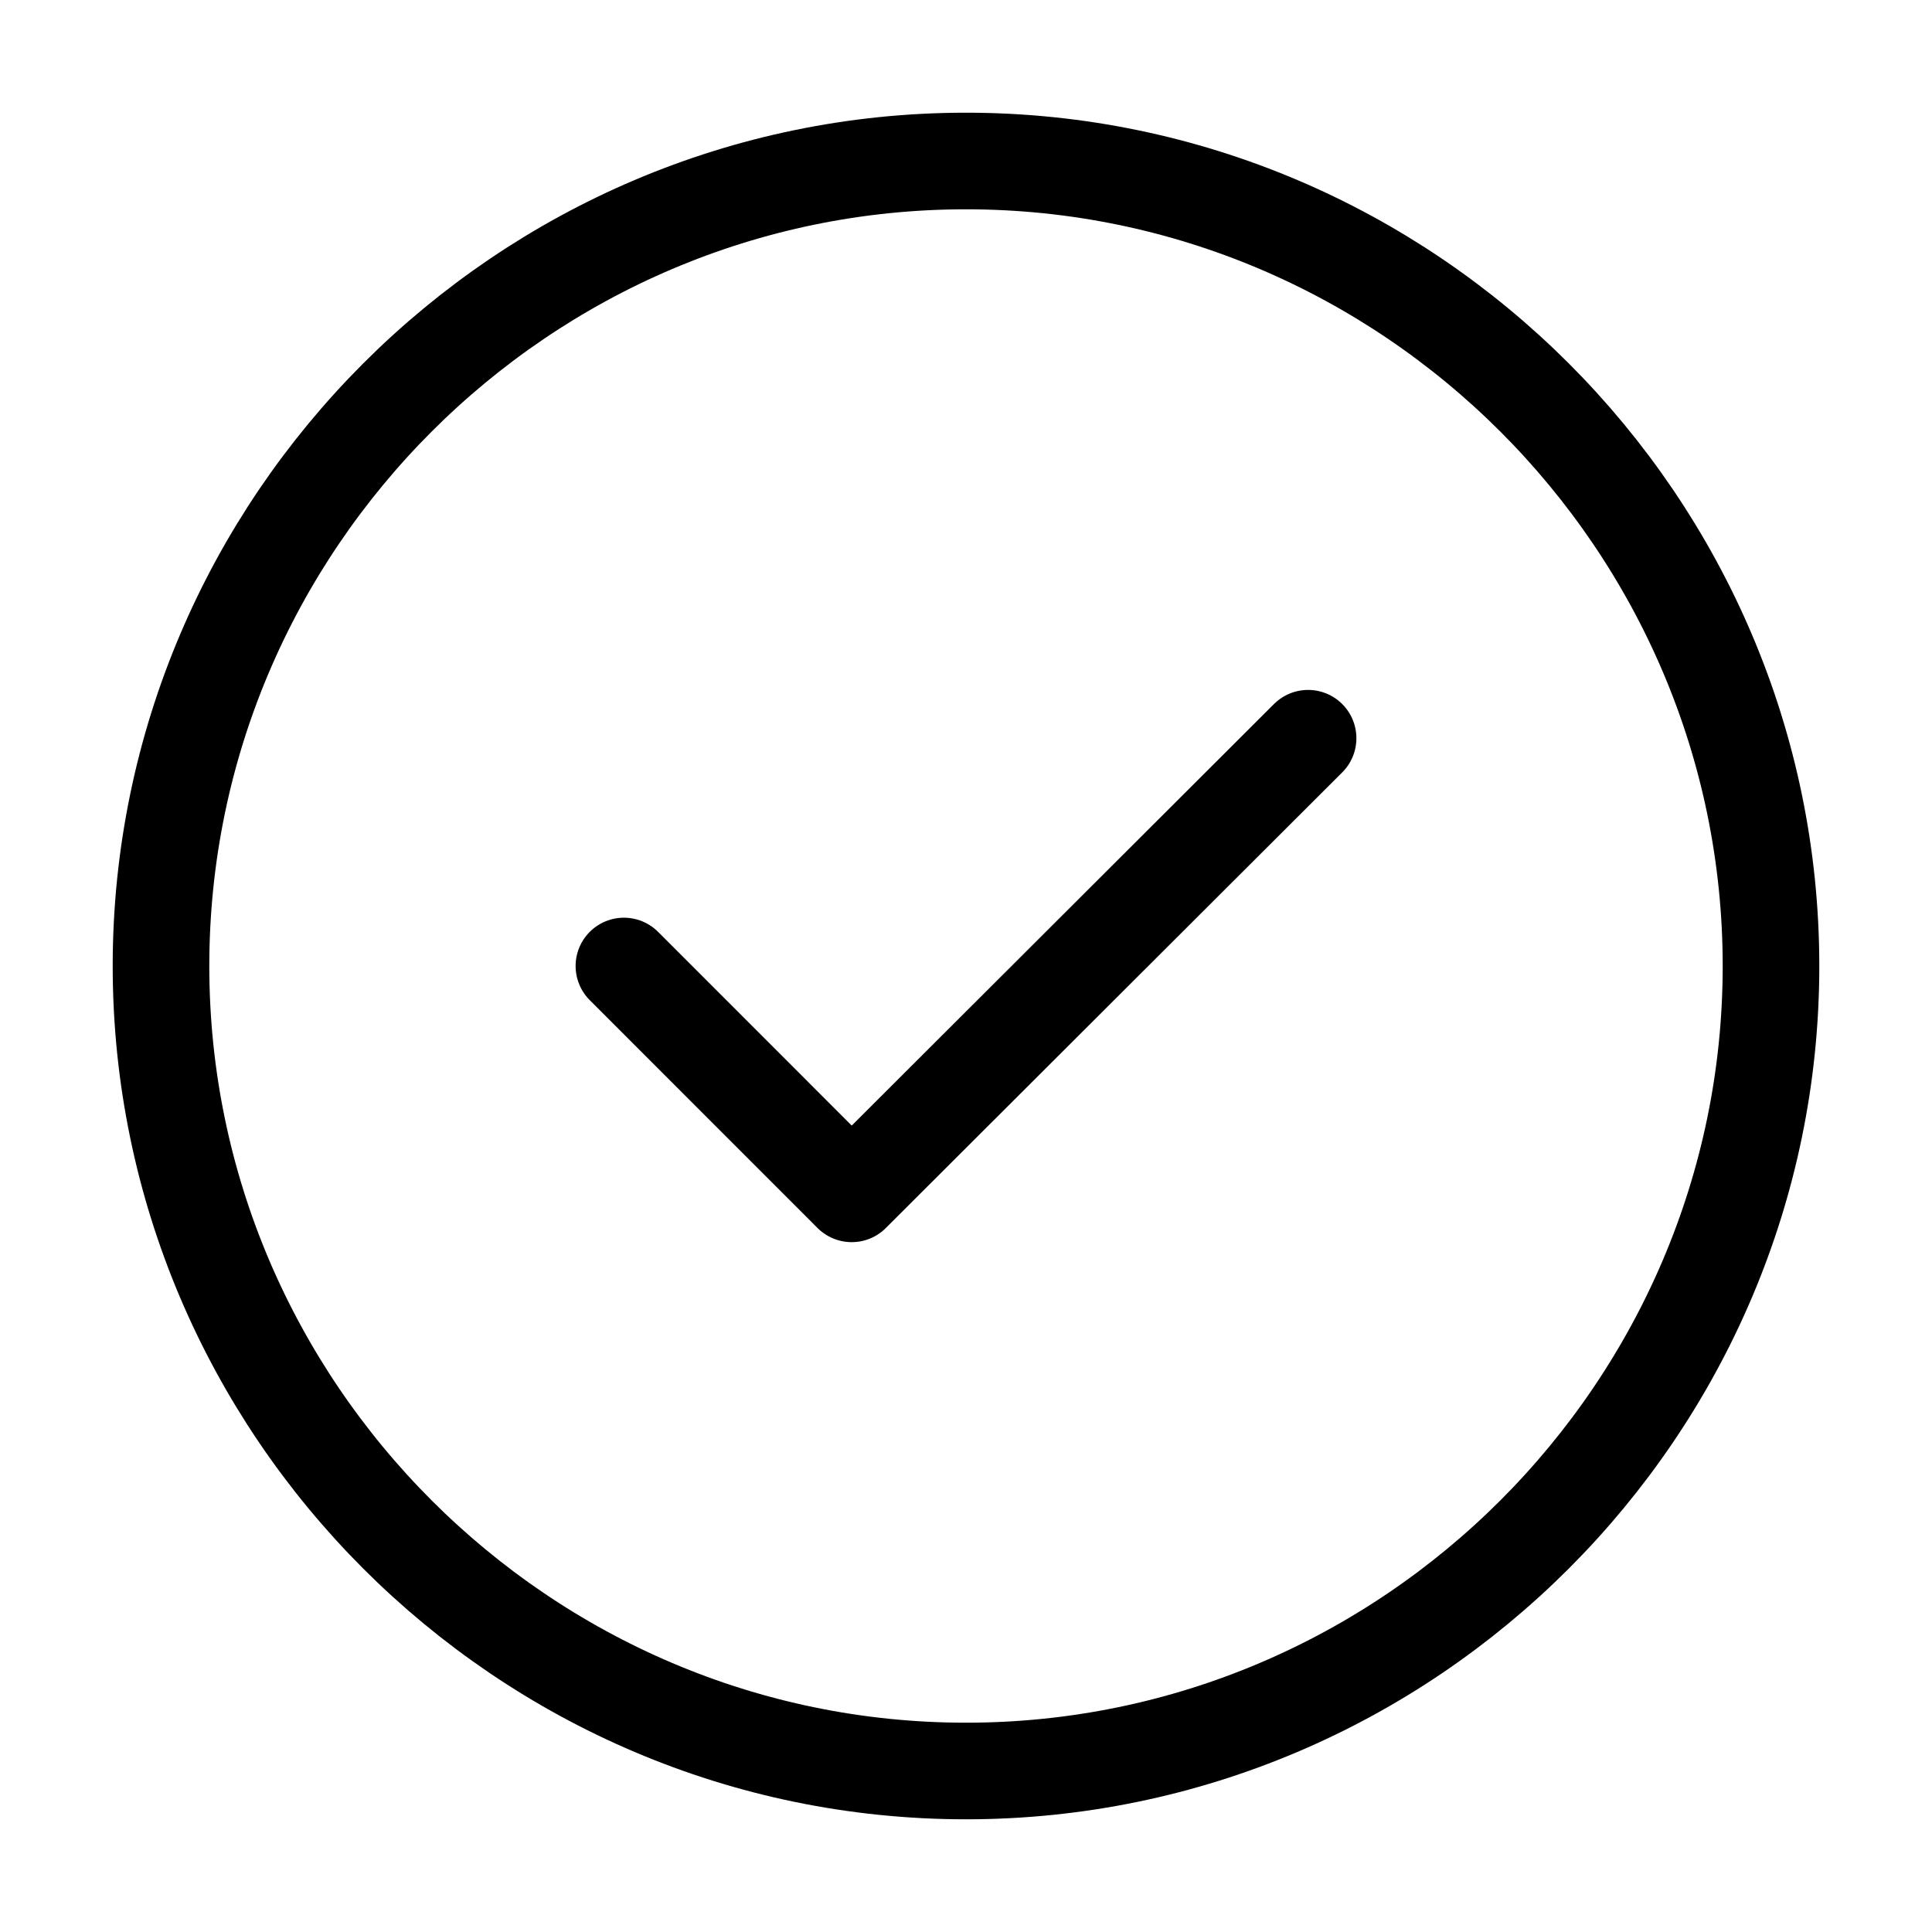
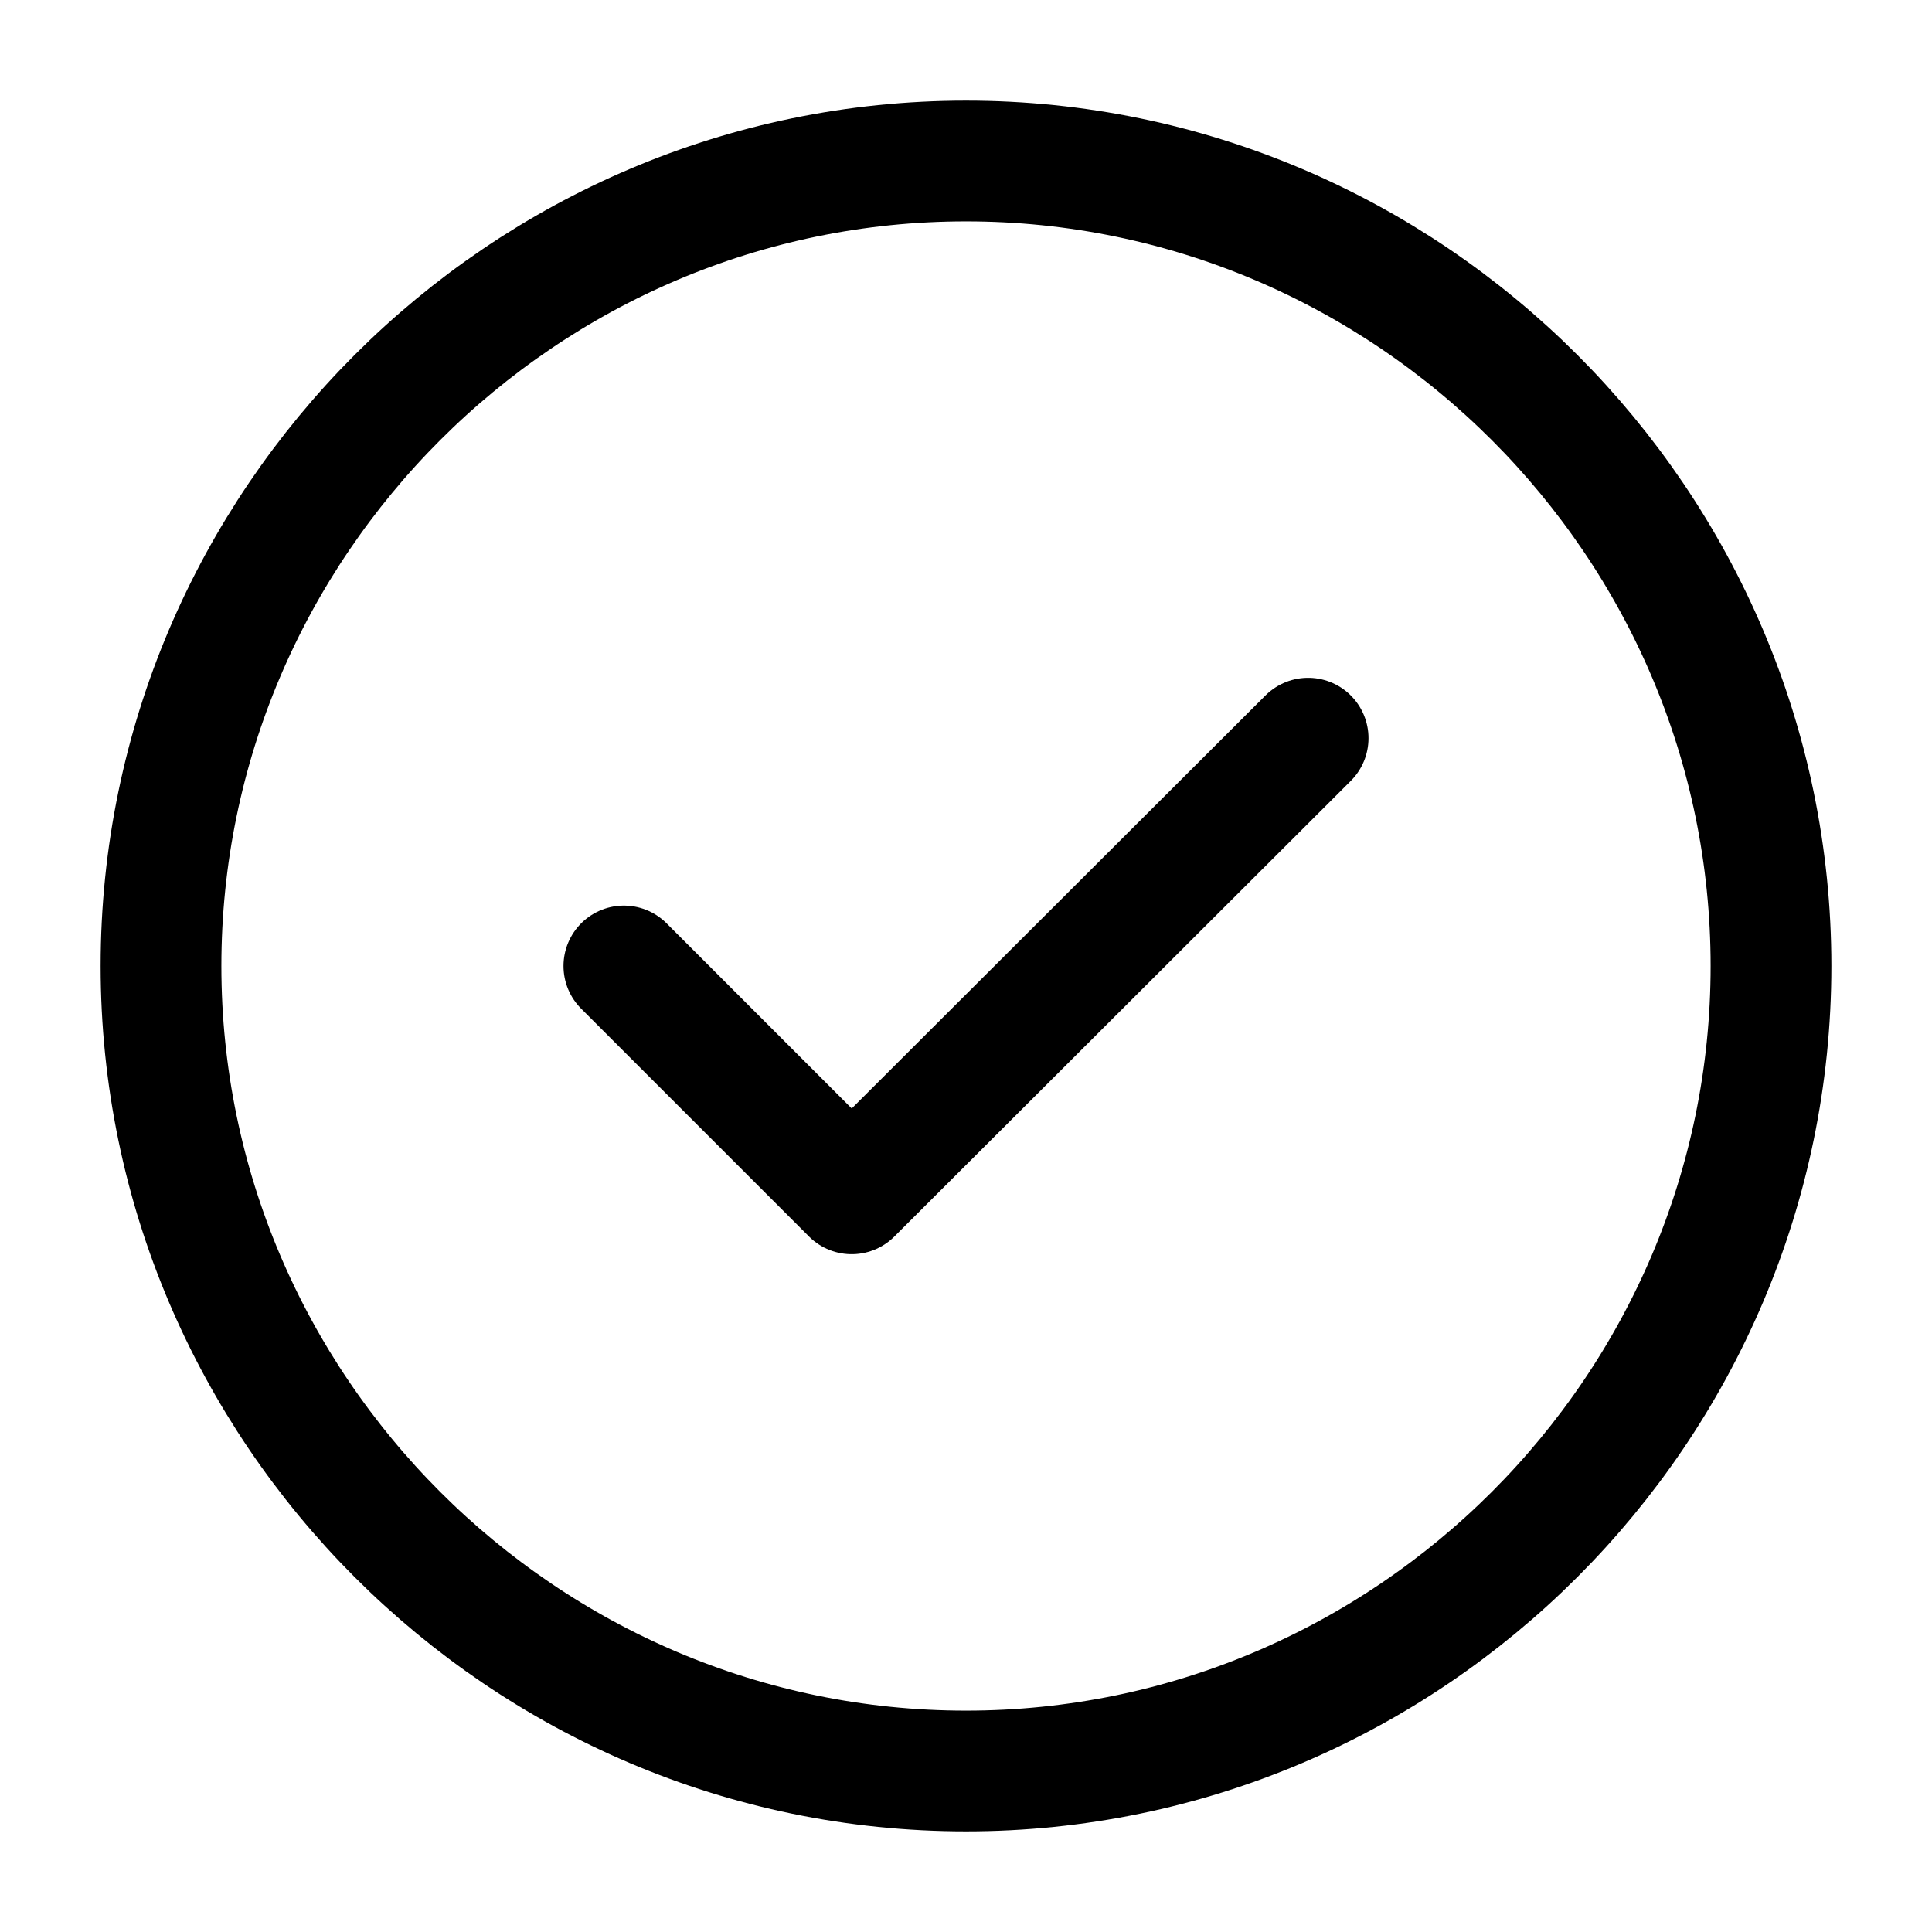
- <svg xmlns="http://www.w3.org/2000/svg" width="20" height="20" viewBox="0 0 30 30" fill="none">
-   <path d="M15 27.5C21.875 27.5 27.5 21.875 27.5 15C27.5 8.125 21.875 2.5 15 2.5C8.125 2.5 2.5 8.125 2.5 15C2.5 21.875 8.125 27.5 15 27.5Z" stroke="currentColor" stroke-width="1.5" stroke-linecap="round" stroke-linejoin="round" />
-   <path d="M9.688 15L13.225 18.538L20.312 11.463" stroke="currentColor" stroke-width="1.5" stroke-linecap="round" stroke-linejoin="round" />
+ <svg xmlns="http://www.w3.org/2000/svg" width="20" height="20" viewBox="0 0 24 24" fill="none">
+   <path d="M12 22C17.5 22 22 17.5 22 12C22 6.5 17.5 2 12 2C6.5 2 2 6.5 2 12C2 17.5 6.5 22 12 22Z" stroke="currentColor" stroke-width="1.5" stroke-linecap="round" stroke-linejoin="round" />
+   <path d="M7.75 12L10.58 14.83L16.25 9.17" stroke="currentColor" stroke-width="1.5" stroke-linecap="round" stroke-linejoin="round" />
</svg>
